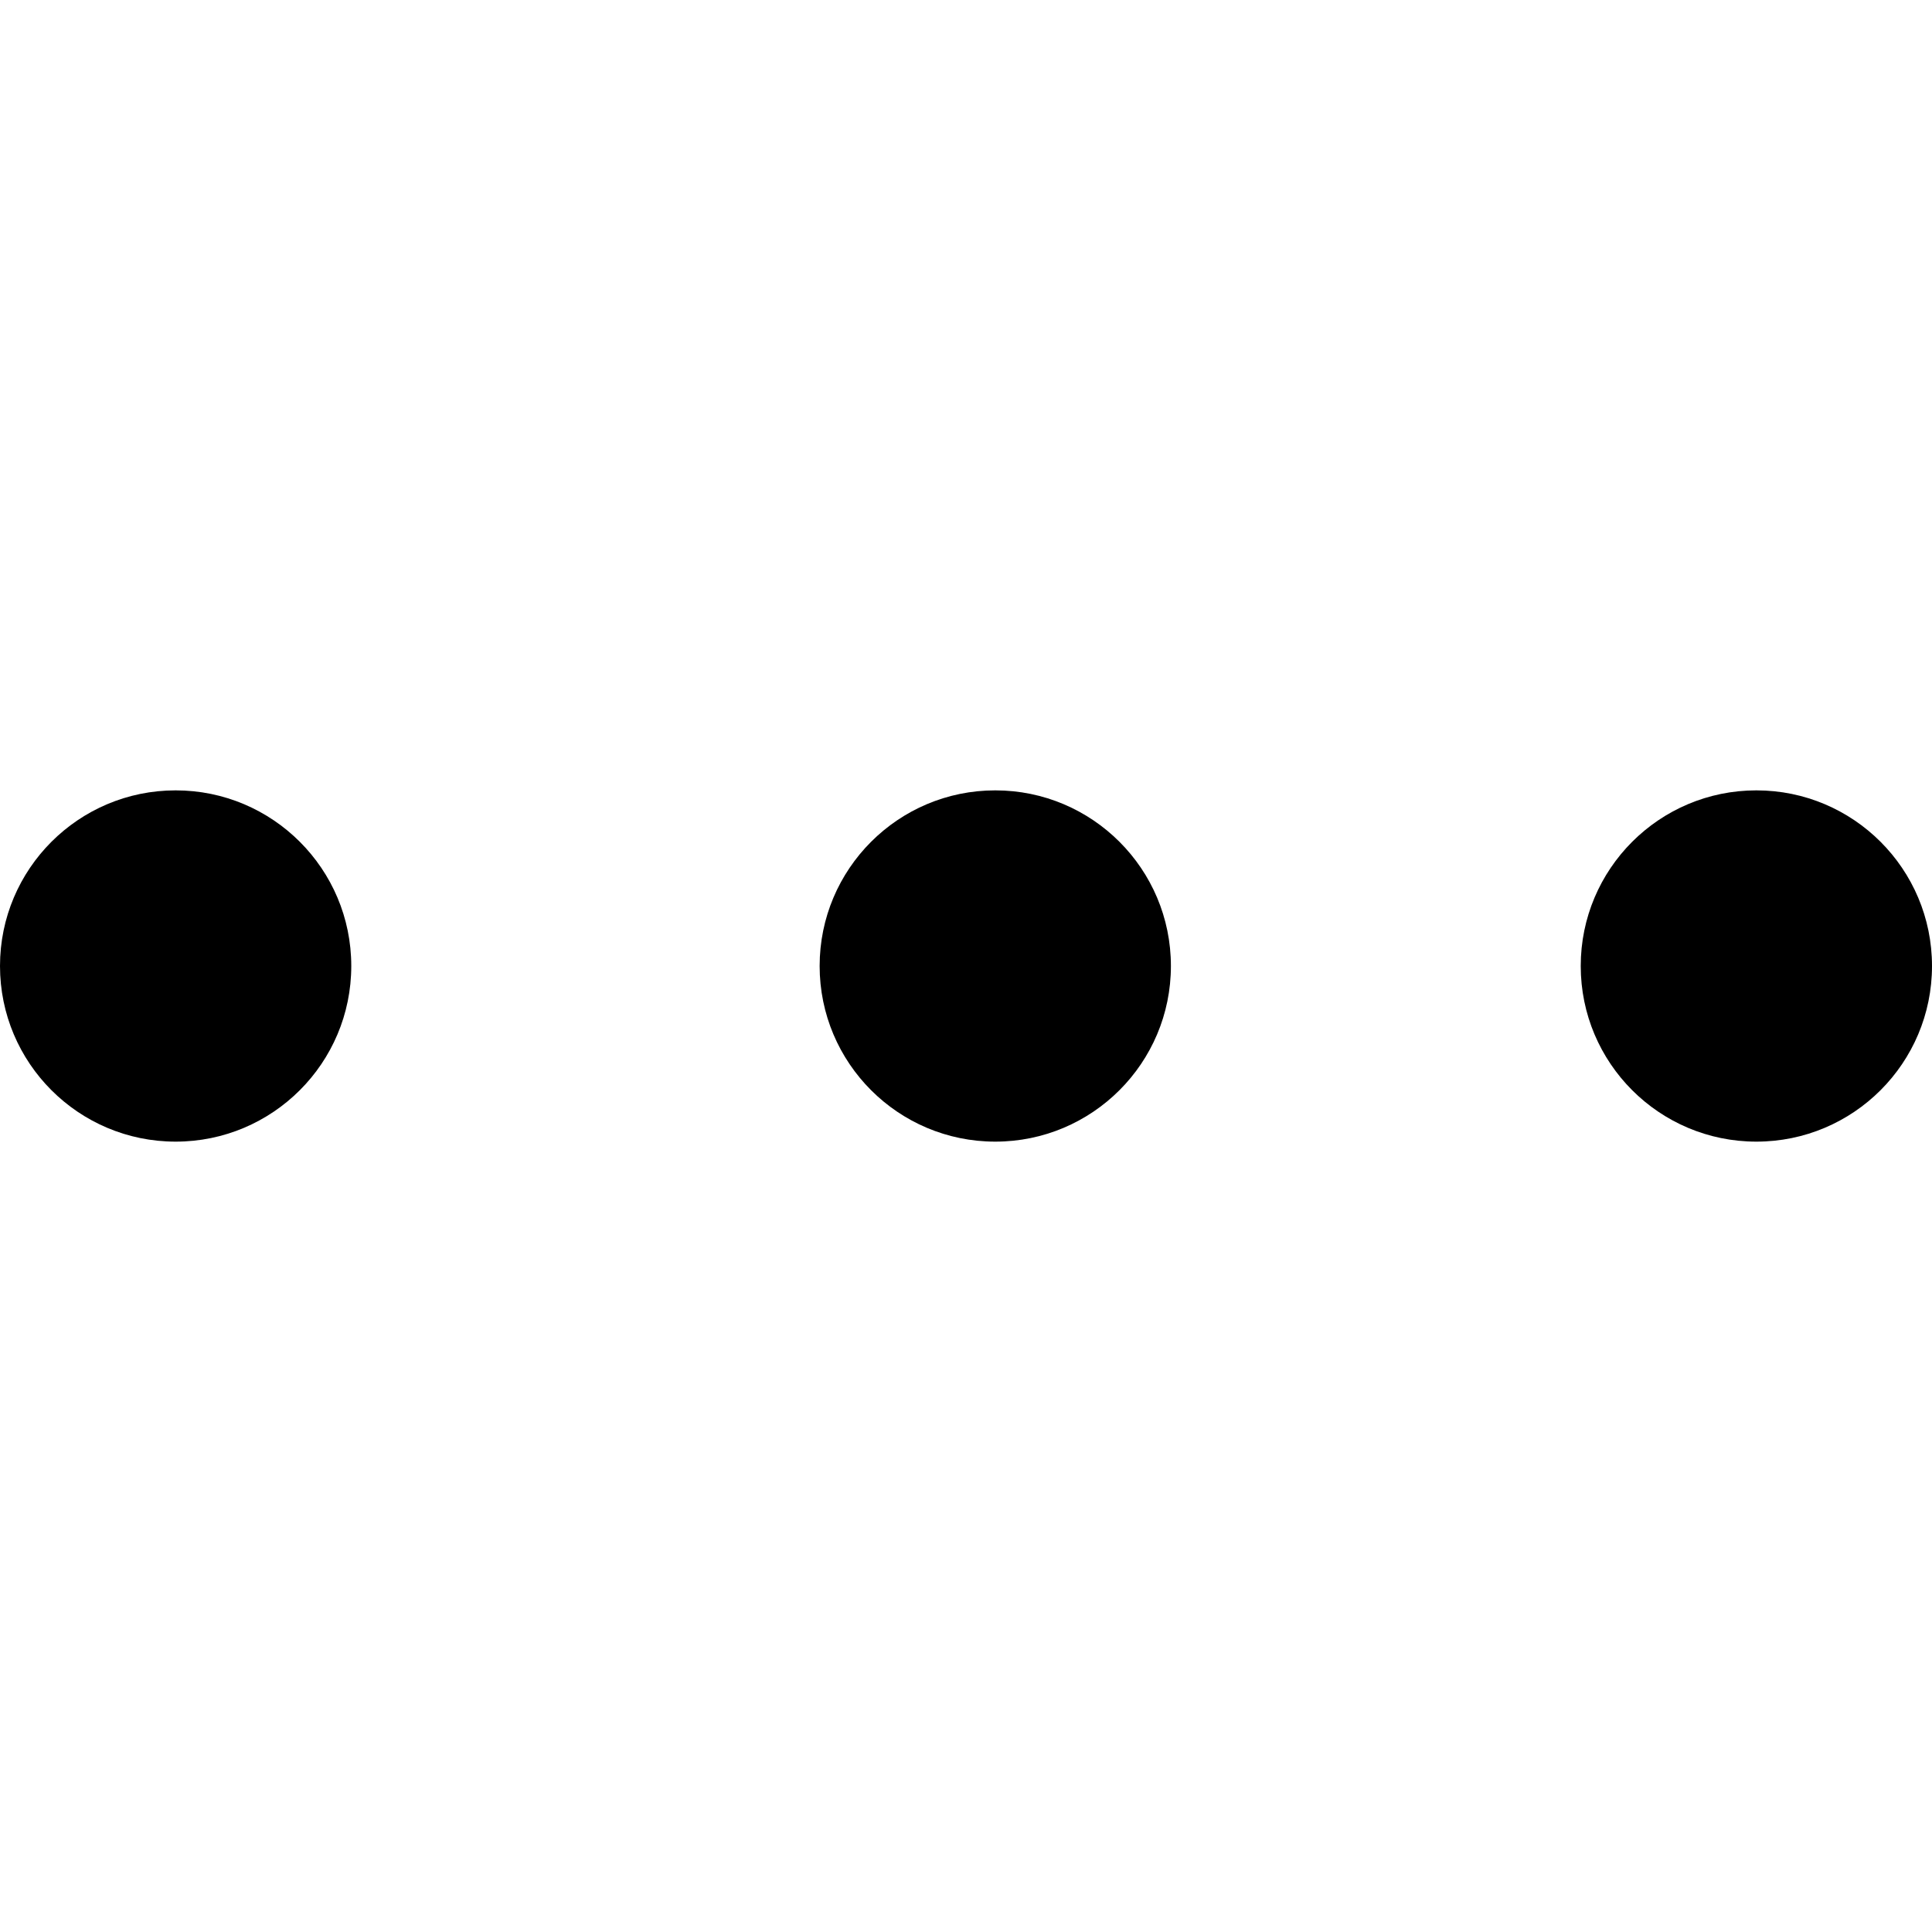
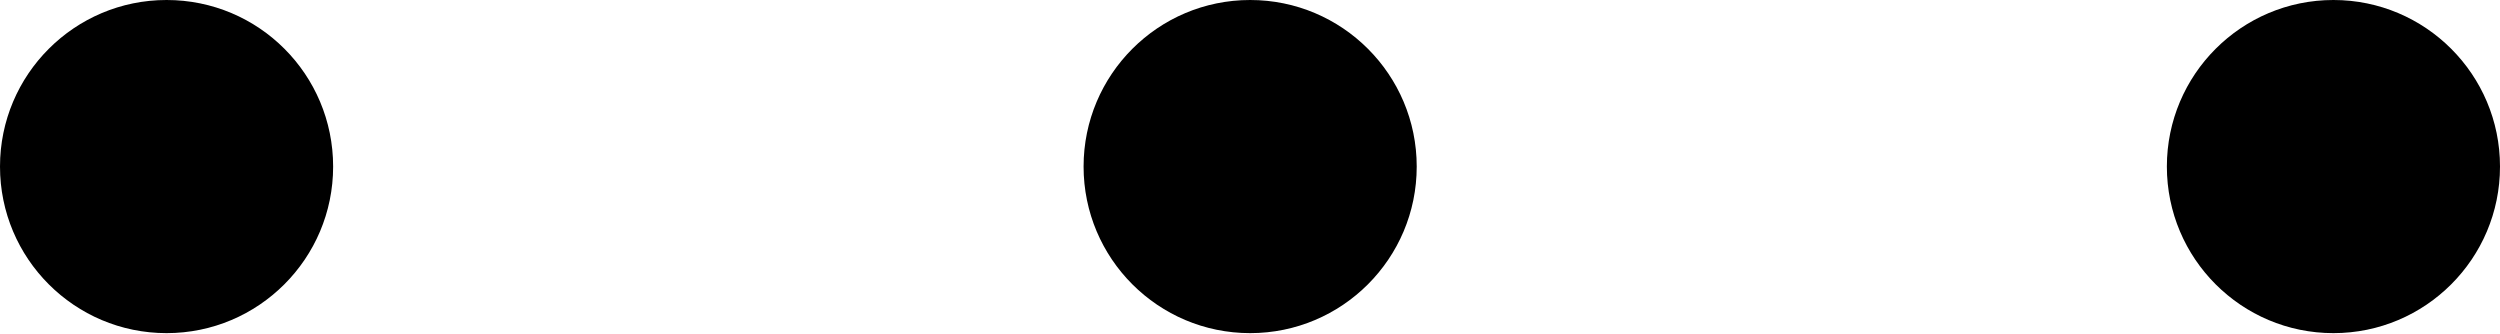
- <svg id="dots" viewBox="0 0 612 612">
-   <path d="M55.636,250.364C24.907,250.364,0,275.27,0,306c0,30.73,24.907,55.636,55.636,55.636S111.273,336.73,111.273,306     C111.273,275.27,86.366,250.364,55.636,250.364z M315.273,250.364c-30.73,0-55.636,24.907-55.636,55.636     c0,30.729,24.907,55.636,55.636,55.636c30.729,0,55.636-24.905,55.636-55.636C370.909,275.27,346.003,250.364,315.273,250.364z      M556.364,250.364c-30.73,0-55.636,24.907-55.636,55.636c0,30.729,24.906,55.636,55.636,55.636     C587.093,361.636,612,336.73,612,306C612,275.27,587.093,250.364,556.364,250.364z" />
+ <svg id="dots" viewBox="0 0 834.5 111.3">
+   <path d="M55.6,0C24.9,0,0,24.9,0,55.6s24.9,55.6,55.6,55.6s55.6-24.9,55.6-55.6S86.4,0,55.6,0z M417.3,0  c-30.7,0-55.6,24.9-55.6,55.6s24.9,55.6,55.6,55.6s55.6-24.9,55.6-55.6C472.9,24.9,448,0,417.3,0z M778.9,0  c-30.7,0-55.6,24.9-55.6,55.6s24.9,55.6,55.6,55.6c30.7,0,55.6-24.9,55.6-55.6S809.6,0,778.9,0z" />
</svg>
